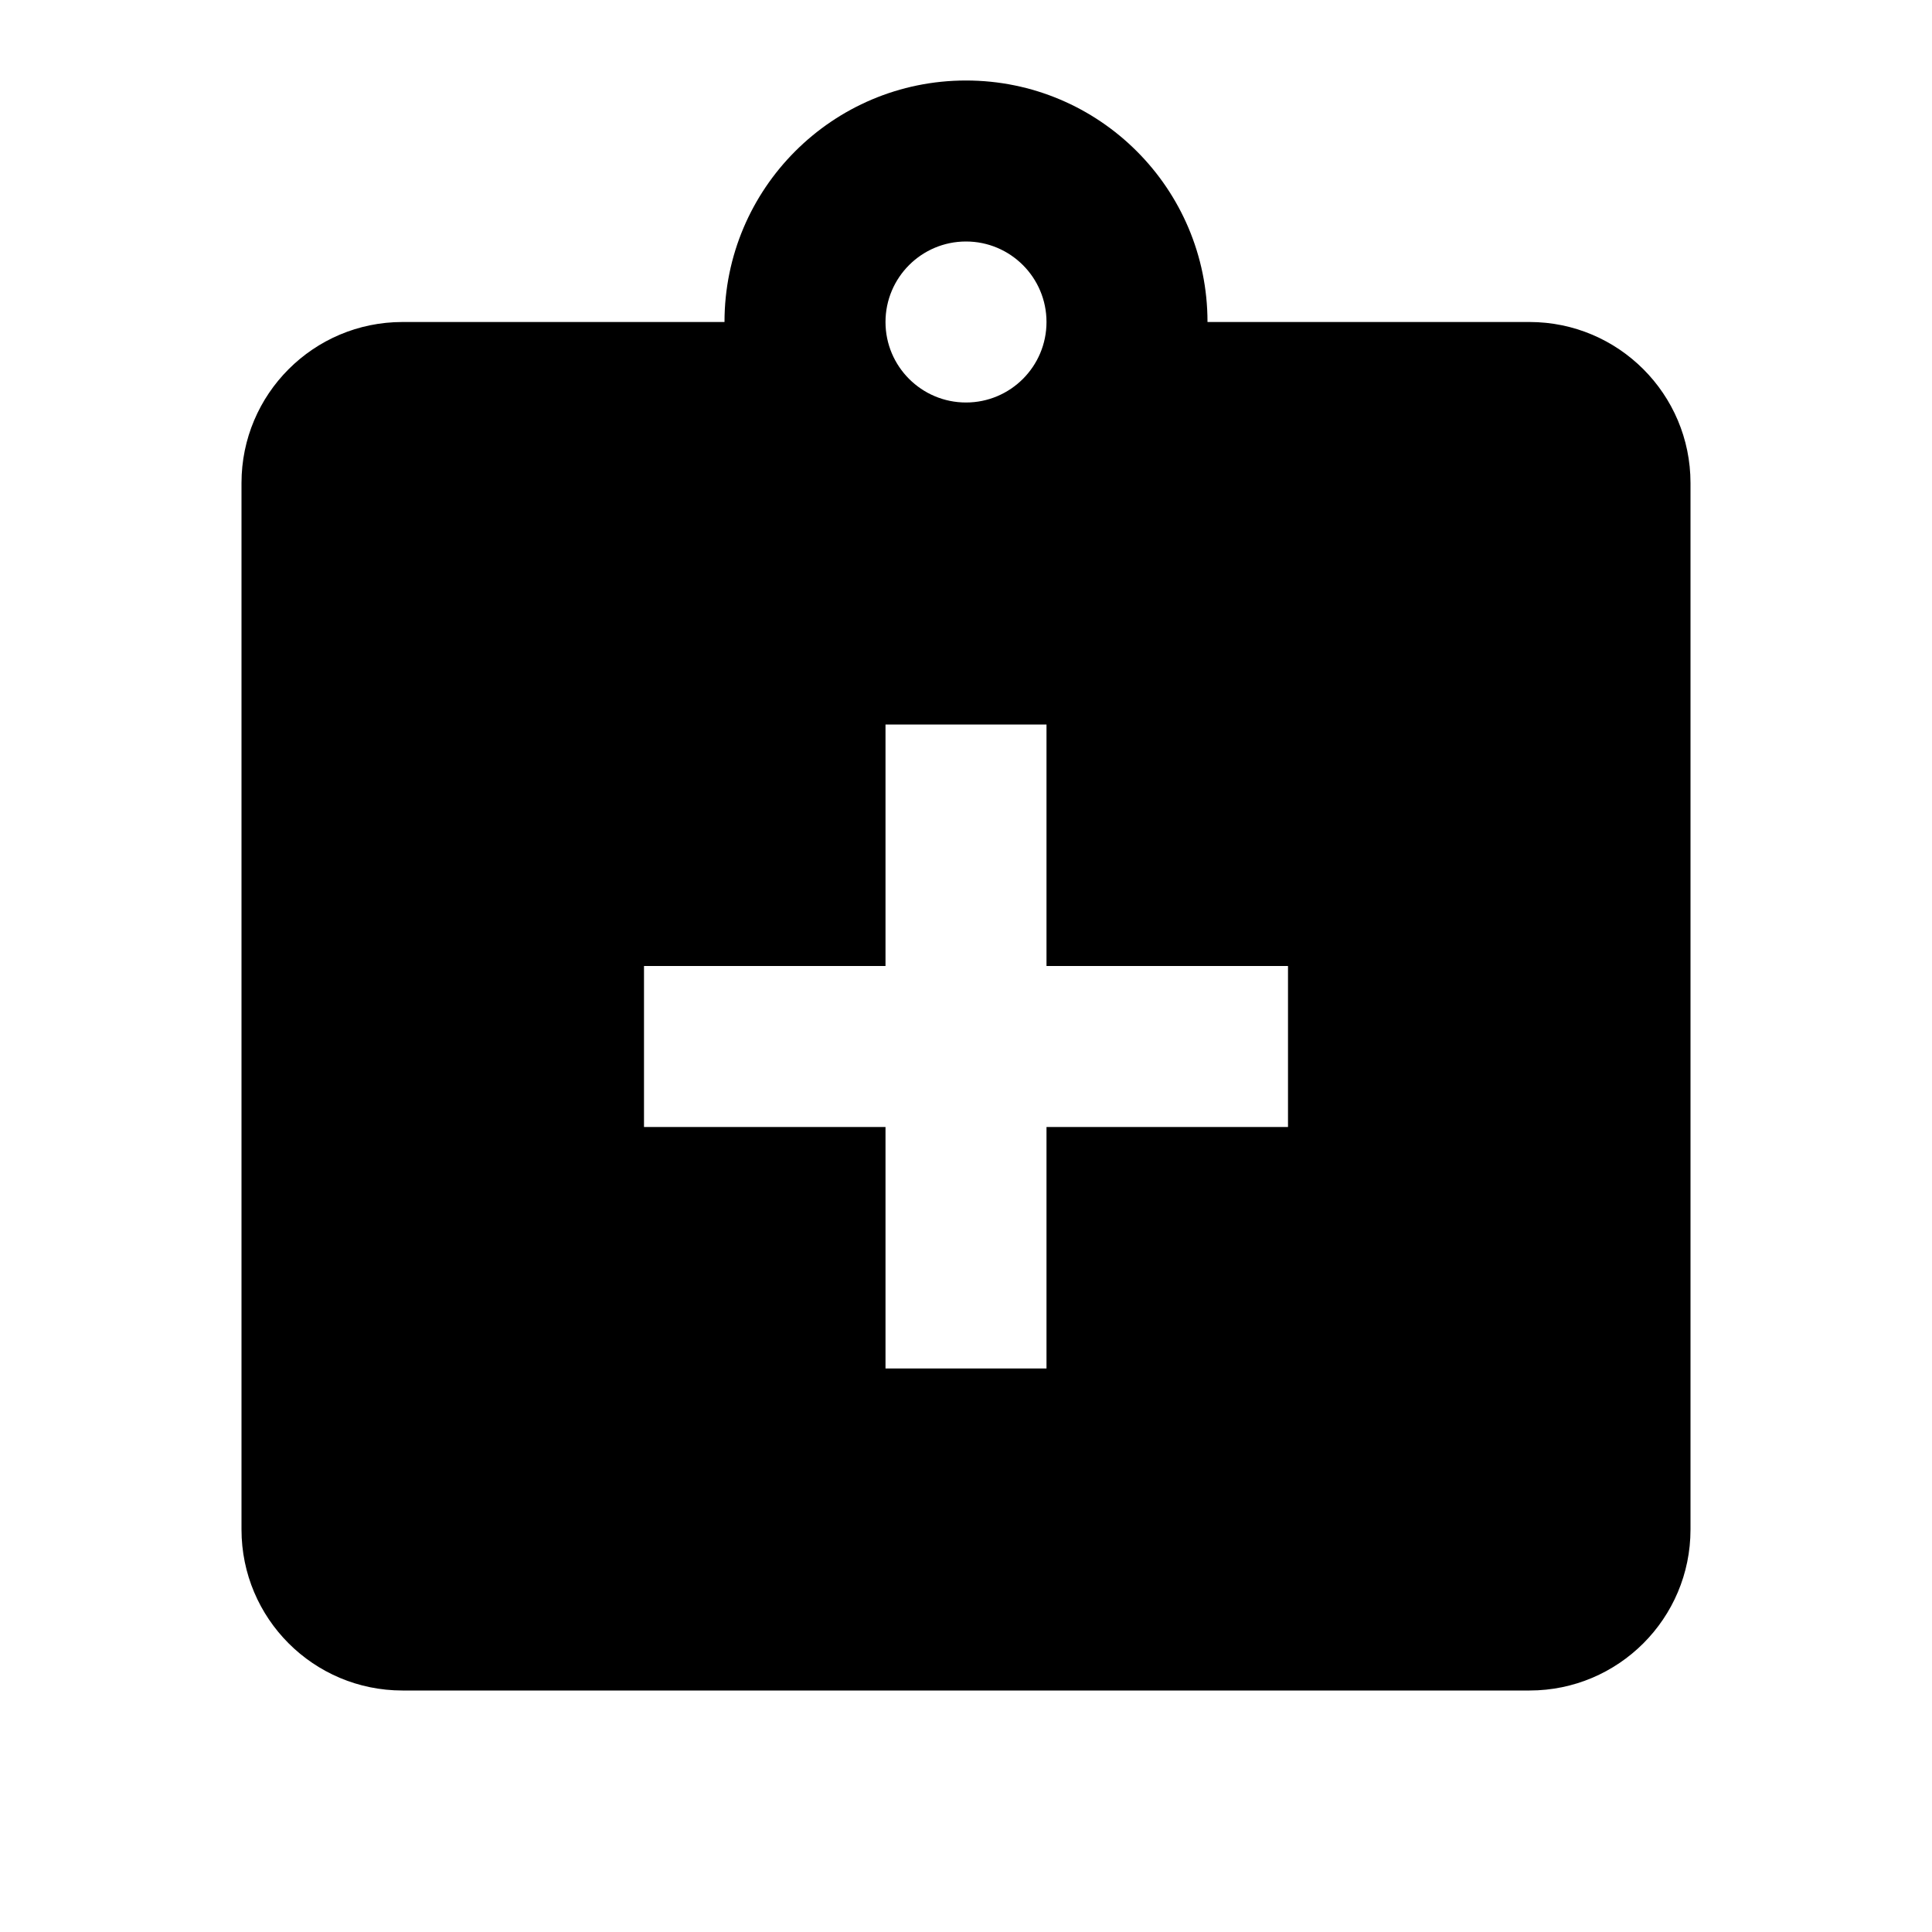
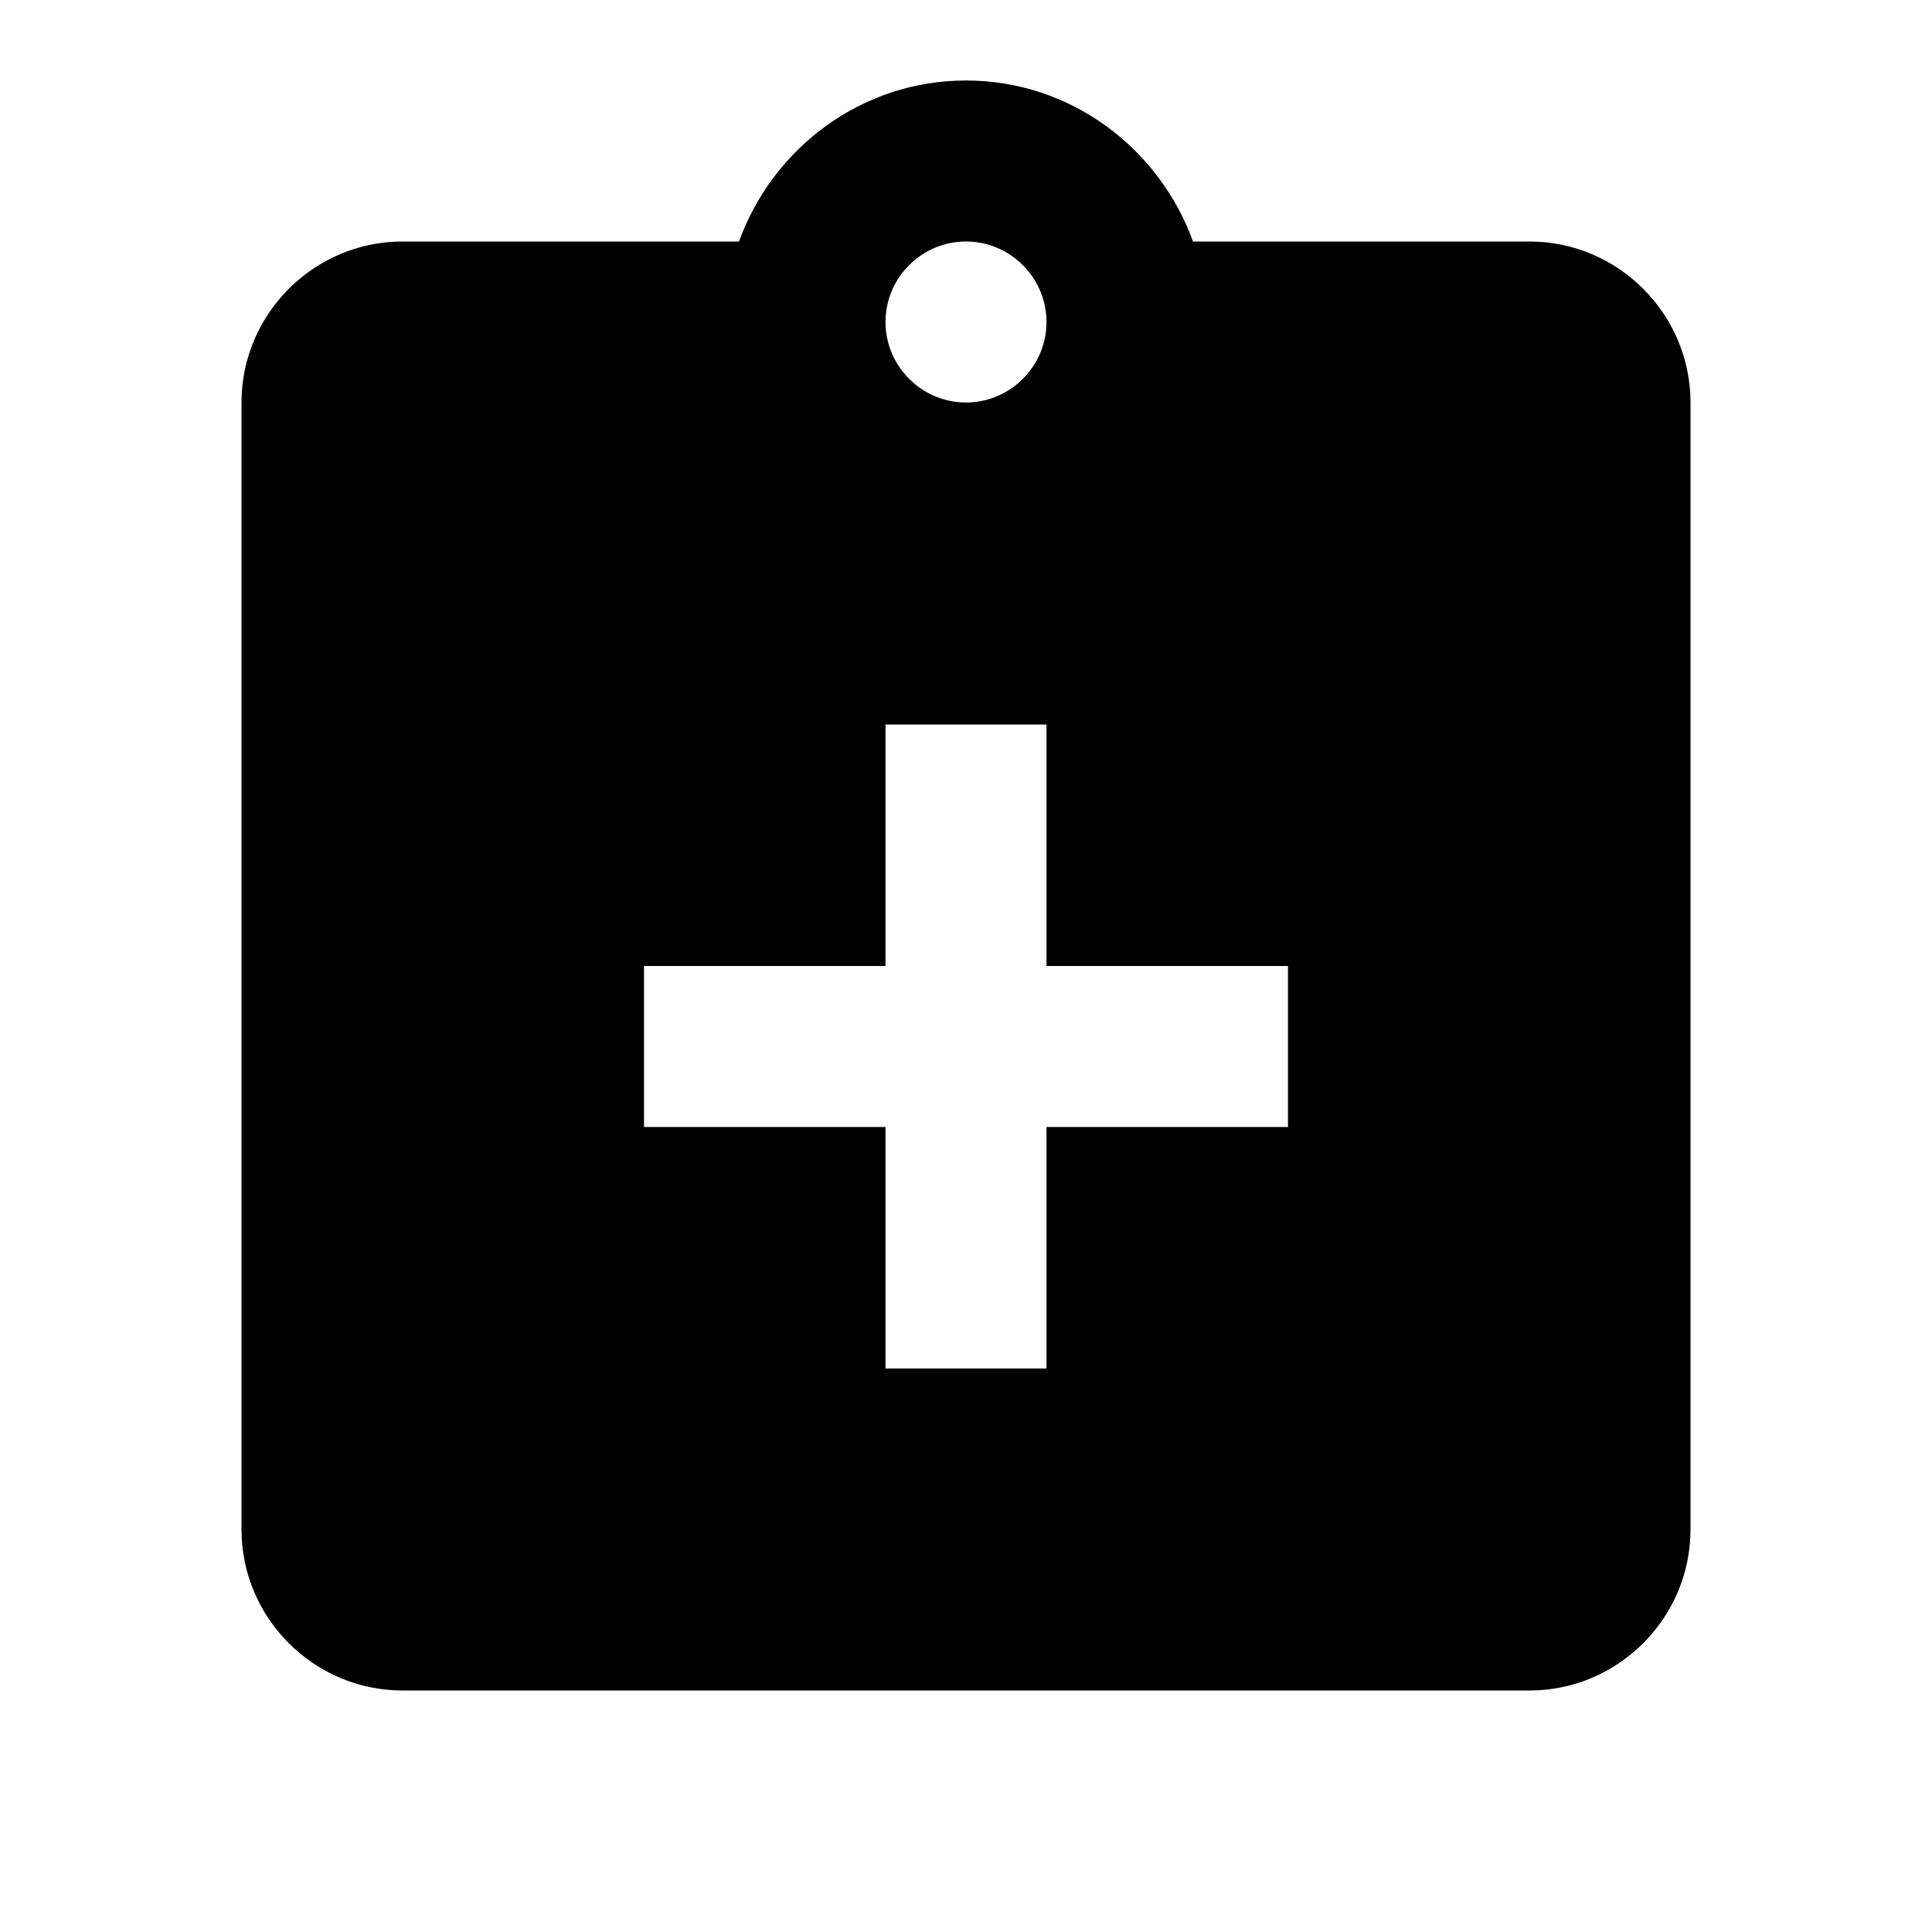
<svg xmlns="http://www.w3.org/2000/svg" version="1.1" baseProfile="full" width="24" height="24" viewBox="0 0 24.00 24.00" enable-background="new 0 0 24.00 24.00" xml:space="preserve">
-   <path fill="#000000" fill-opacity="1" stroke-width="0.2" stroke-linejoin="round" d="M 9,4C 9,2.343 10.343,1 12,1C 13.657,1 15,2.343 15,4L 19,4C 20.104,4 21,4.896 21,6L 21,19C 21,20.105 20.104,21 19,21L 5,21C 3.895,21 3,20.105 3,19L 3,6C 3,4.896 3.895,4 5,4L 9,4 Z M 12,3C 11.448,3 11,3.448 11,4C 11,4.552 11.448,5 12,5C 12.552,5 13,4.552 13,4C 13,3.448 12.552,3 12,3 Z M 13,12L 13,9L 11,9L 11,12L 8,12L 8,14L 11,14L 11,17L 13,17L 13,14L 16,14L 16,12L 13,12 Z " />
+   <path fill="#000000" fill-opacity="1" stroke-width="1.333" stroke-linejoin="miter" d="M 19,3L 14.82,3C 14.4,1.84 13.3,1 12,1C 10.7,1 9.6,1.84 9.18,3L 5,3C 3.9,3 3,3.9 3,5L 3,19C 3,20.1 3.9,21 5,21L 19,21C 20.1,21 21,20.1 21,19L 21,5C 21,3.9 20.1,3 19,3M 12,3C 12.55,3 13,3.45 13,4C 13,4.55 12.55,5 12,5C 11.45,5 11,4.55 11,4C 11,3.45 11.45,3 12,3M 13,12L 16,12L 16,14L 13,14L 13,17L 11,17L 11,14L 8,14L 8,12L 11,12L 11,9L 13,9L 13,12 Z " />
</svg>
